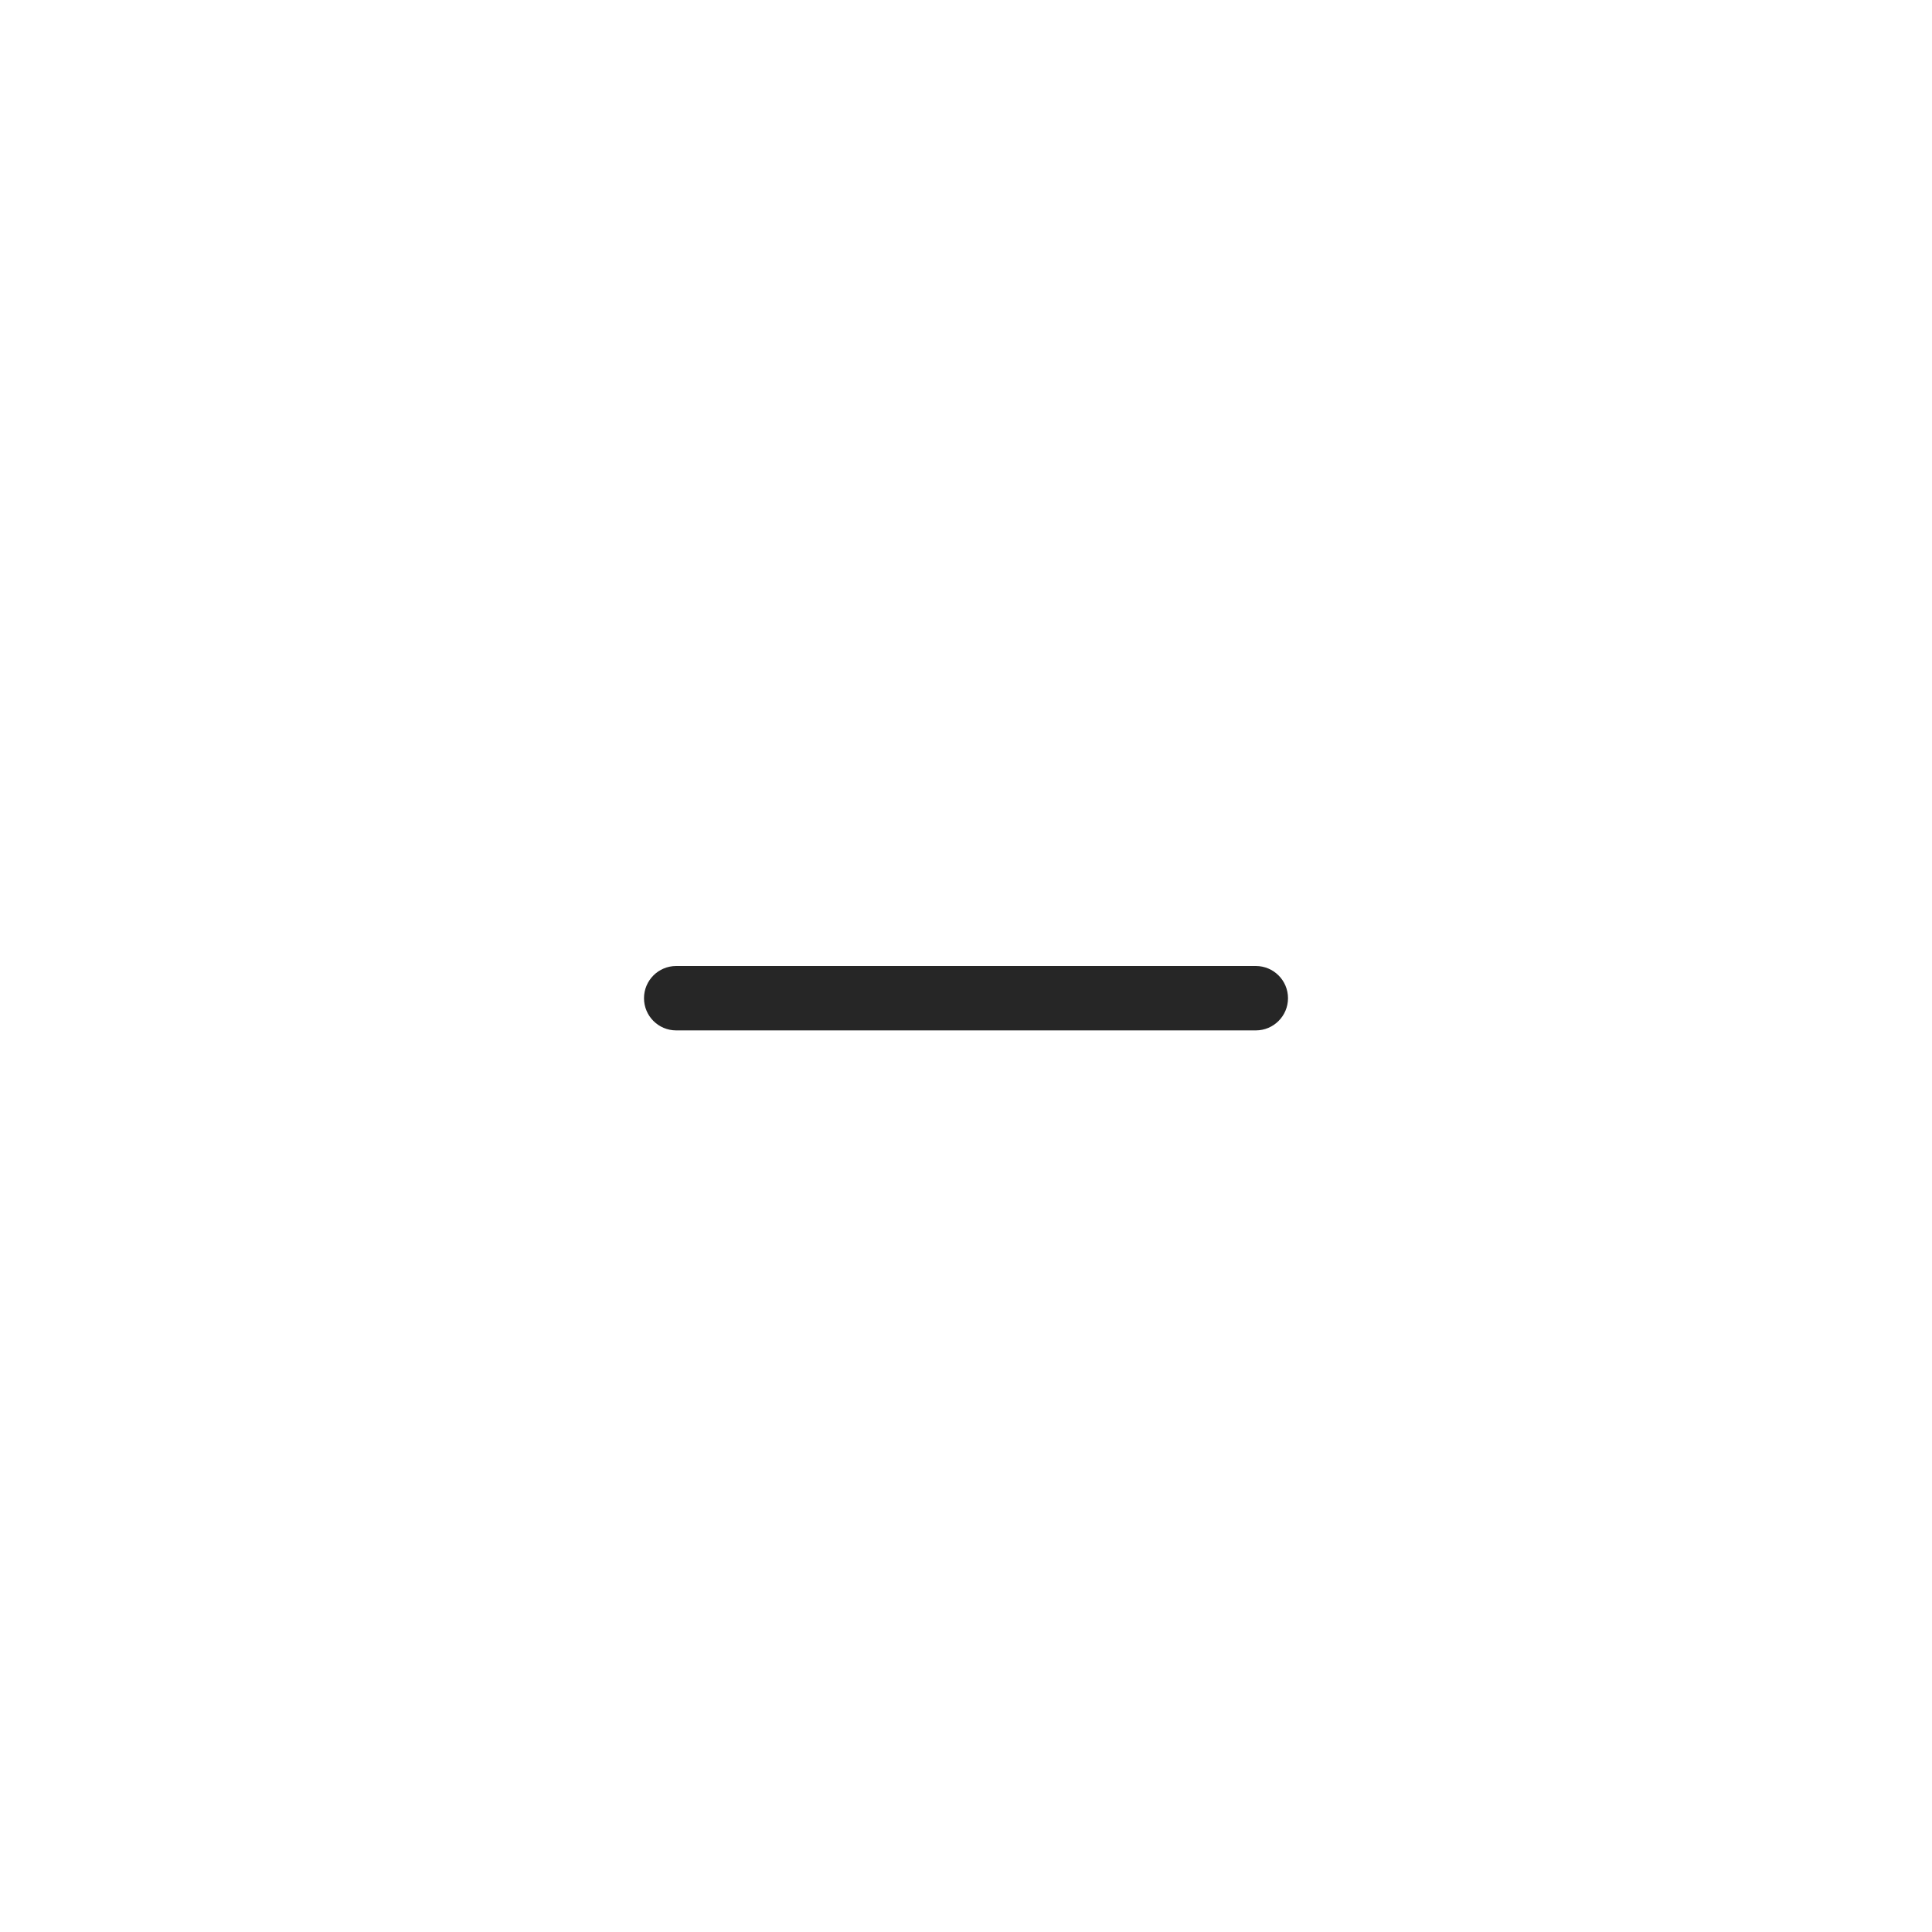
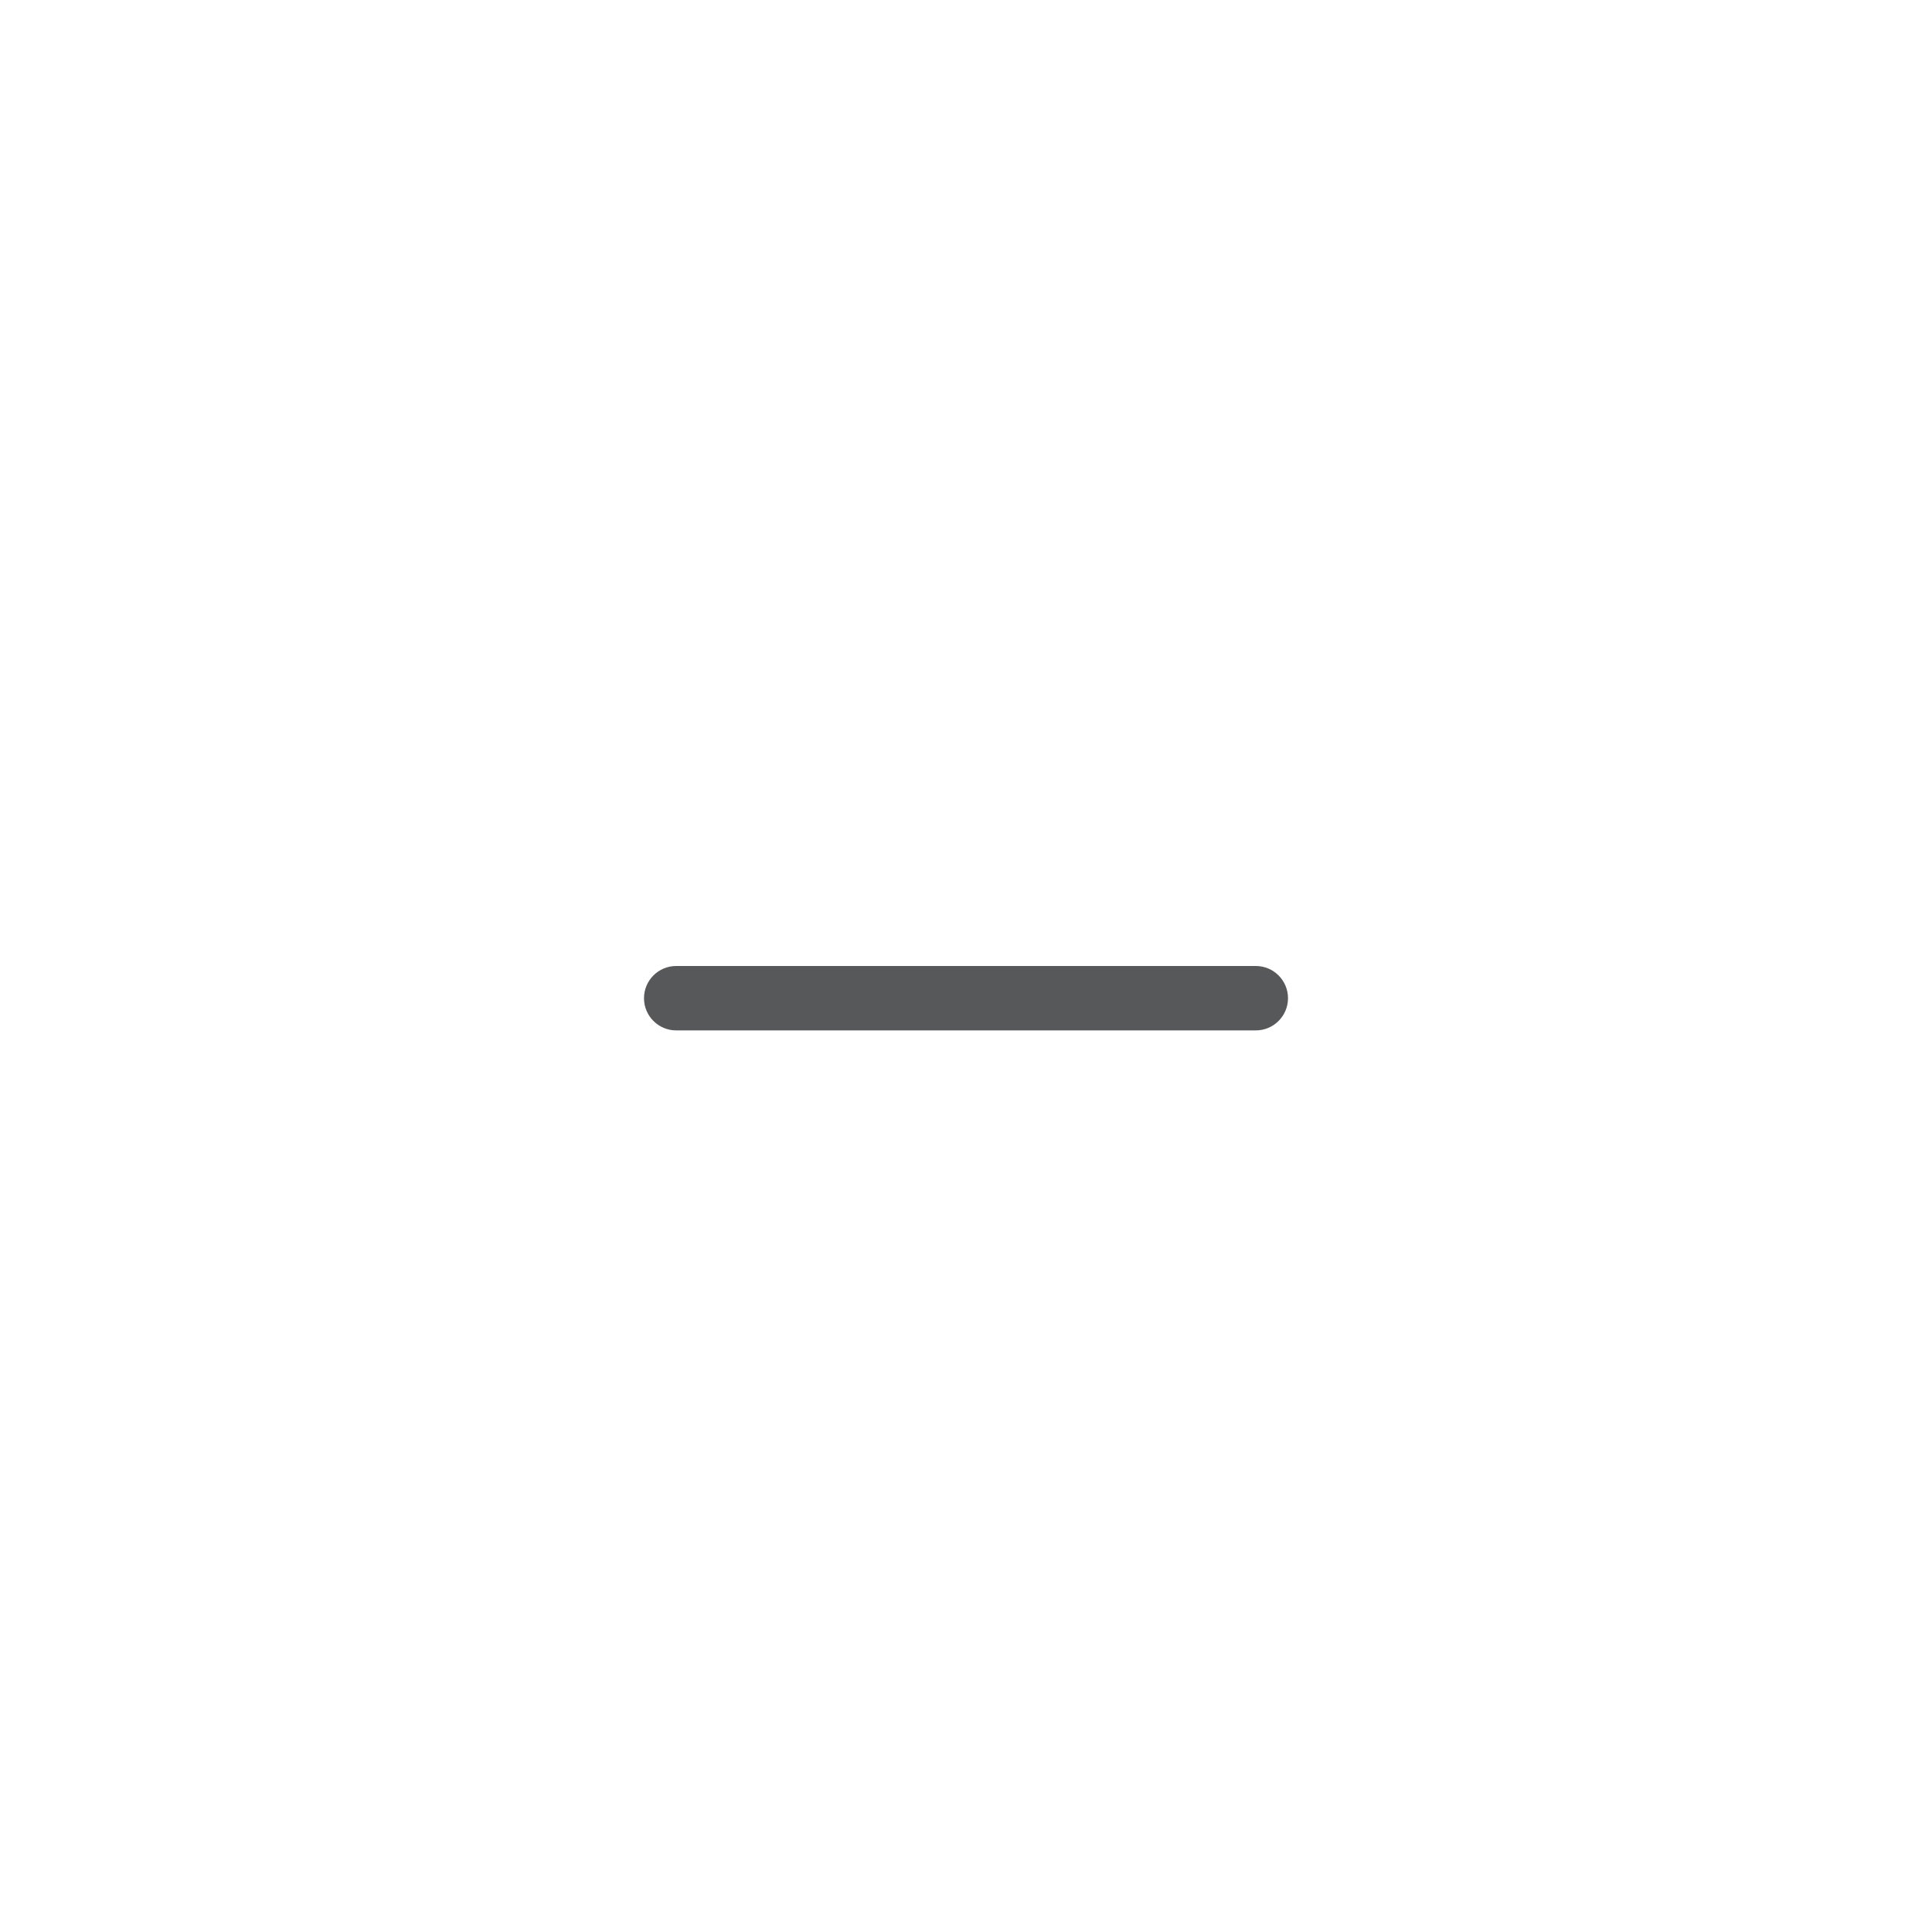
<svg xmlns="http://www.w3.org/2000/svg" viewBox="0 0 30 30">
  <defs>
-     <style>.cls-1{opacity:0.85;}</style>
+     <style>.cls-1{fill:#1f2022;opacity:0.75;}</style>
  </defs>
  <g id="普通状态-黑">
    <rect id="最小化" class="cls-1" x="10" y="15" width="10" height="1" rx="0.5" />
  </g>
</svg>
